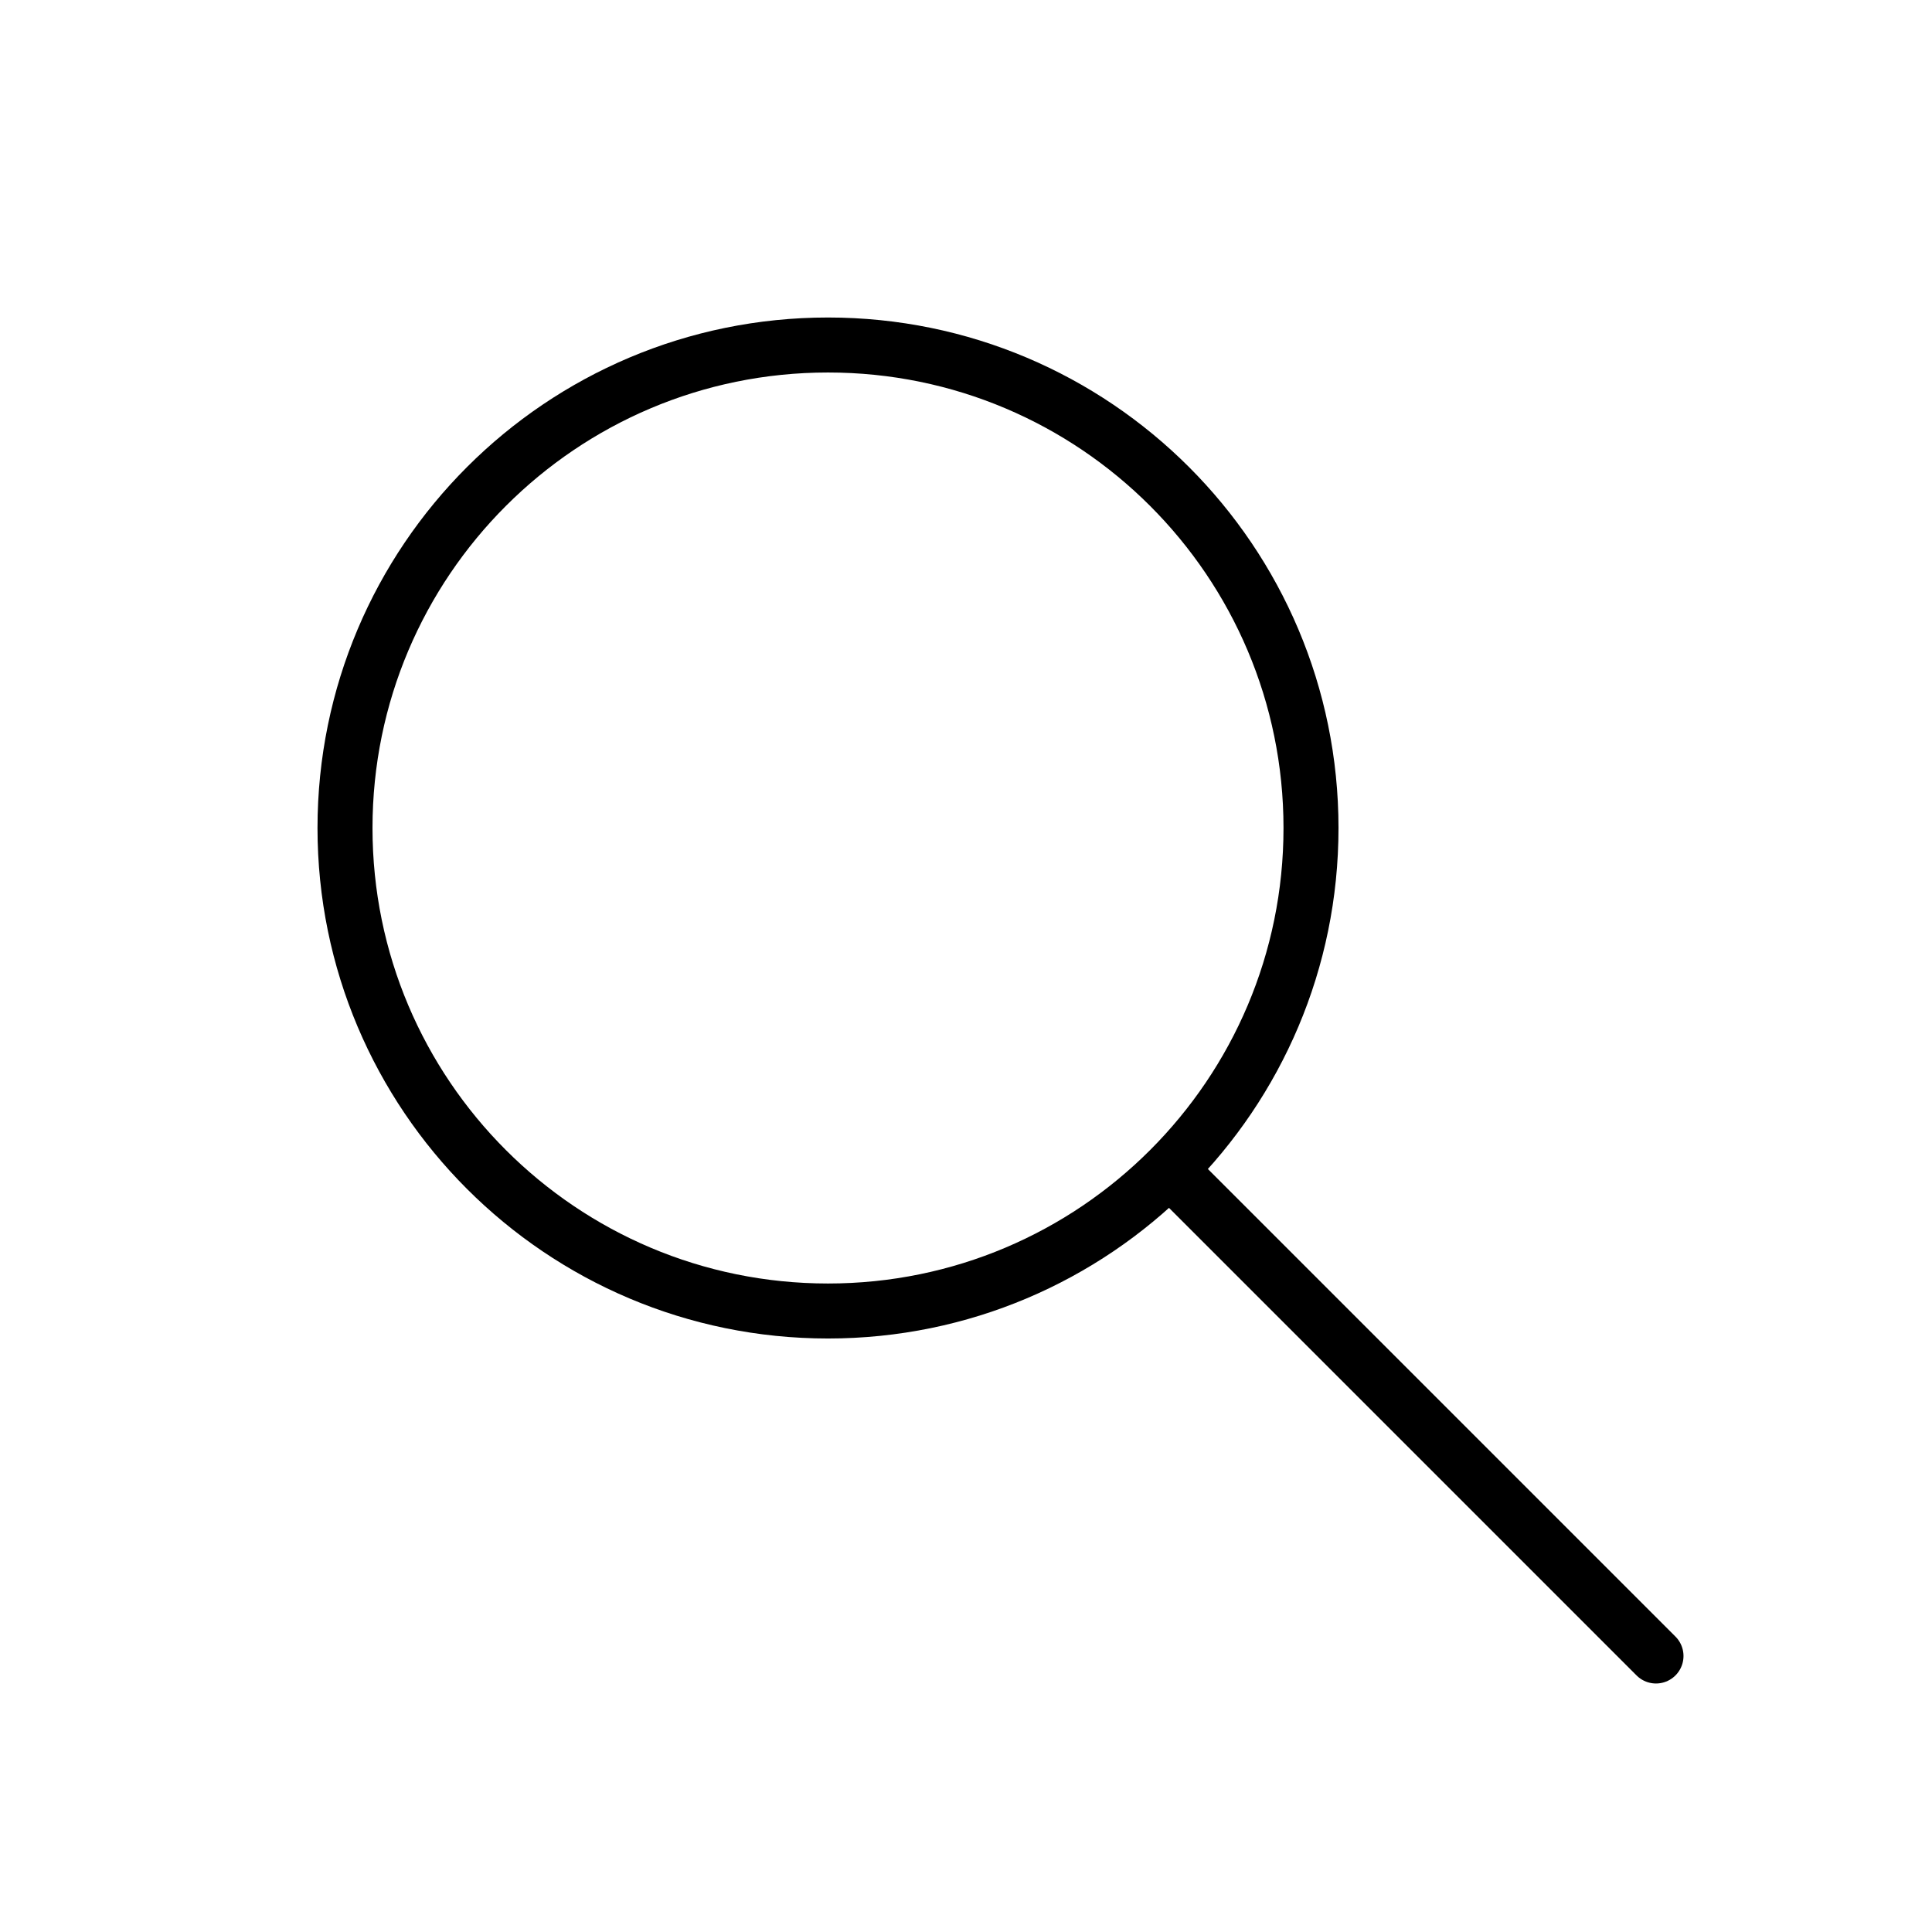
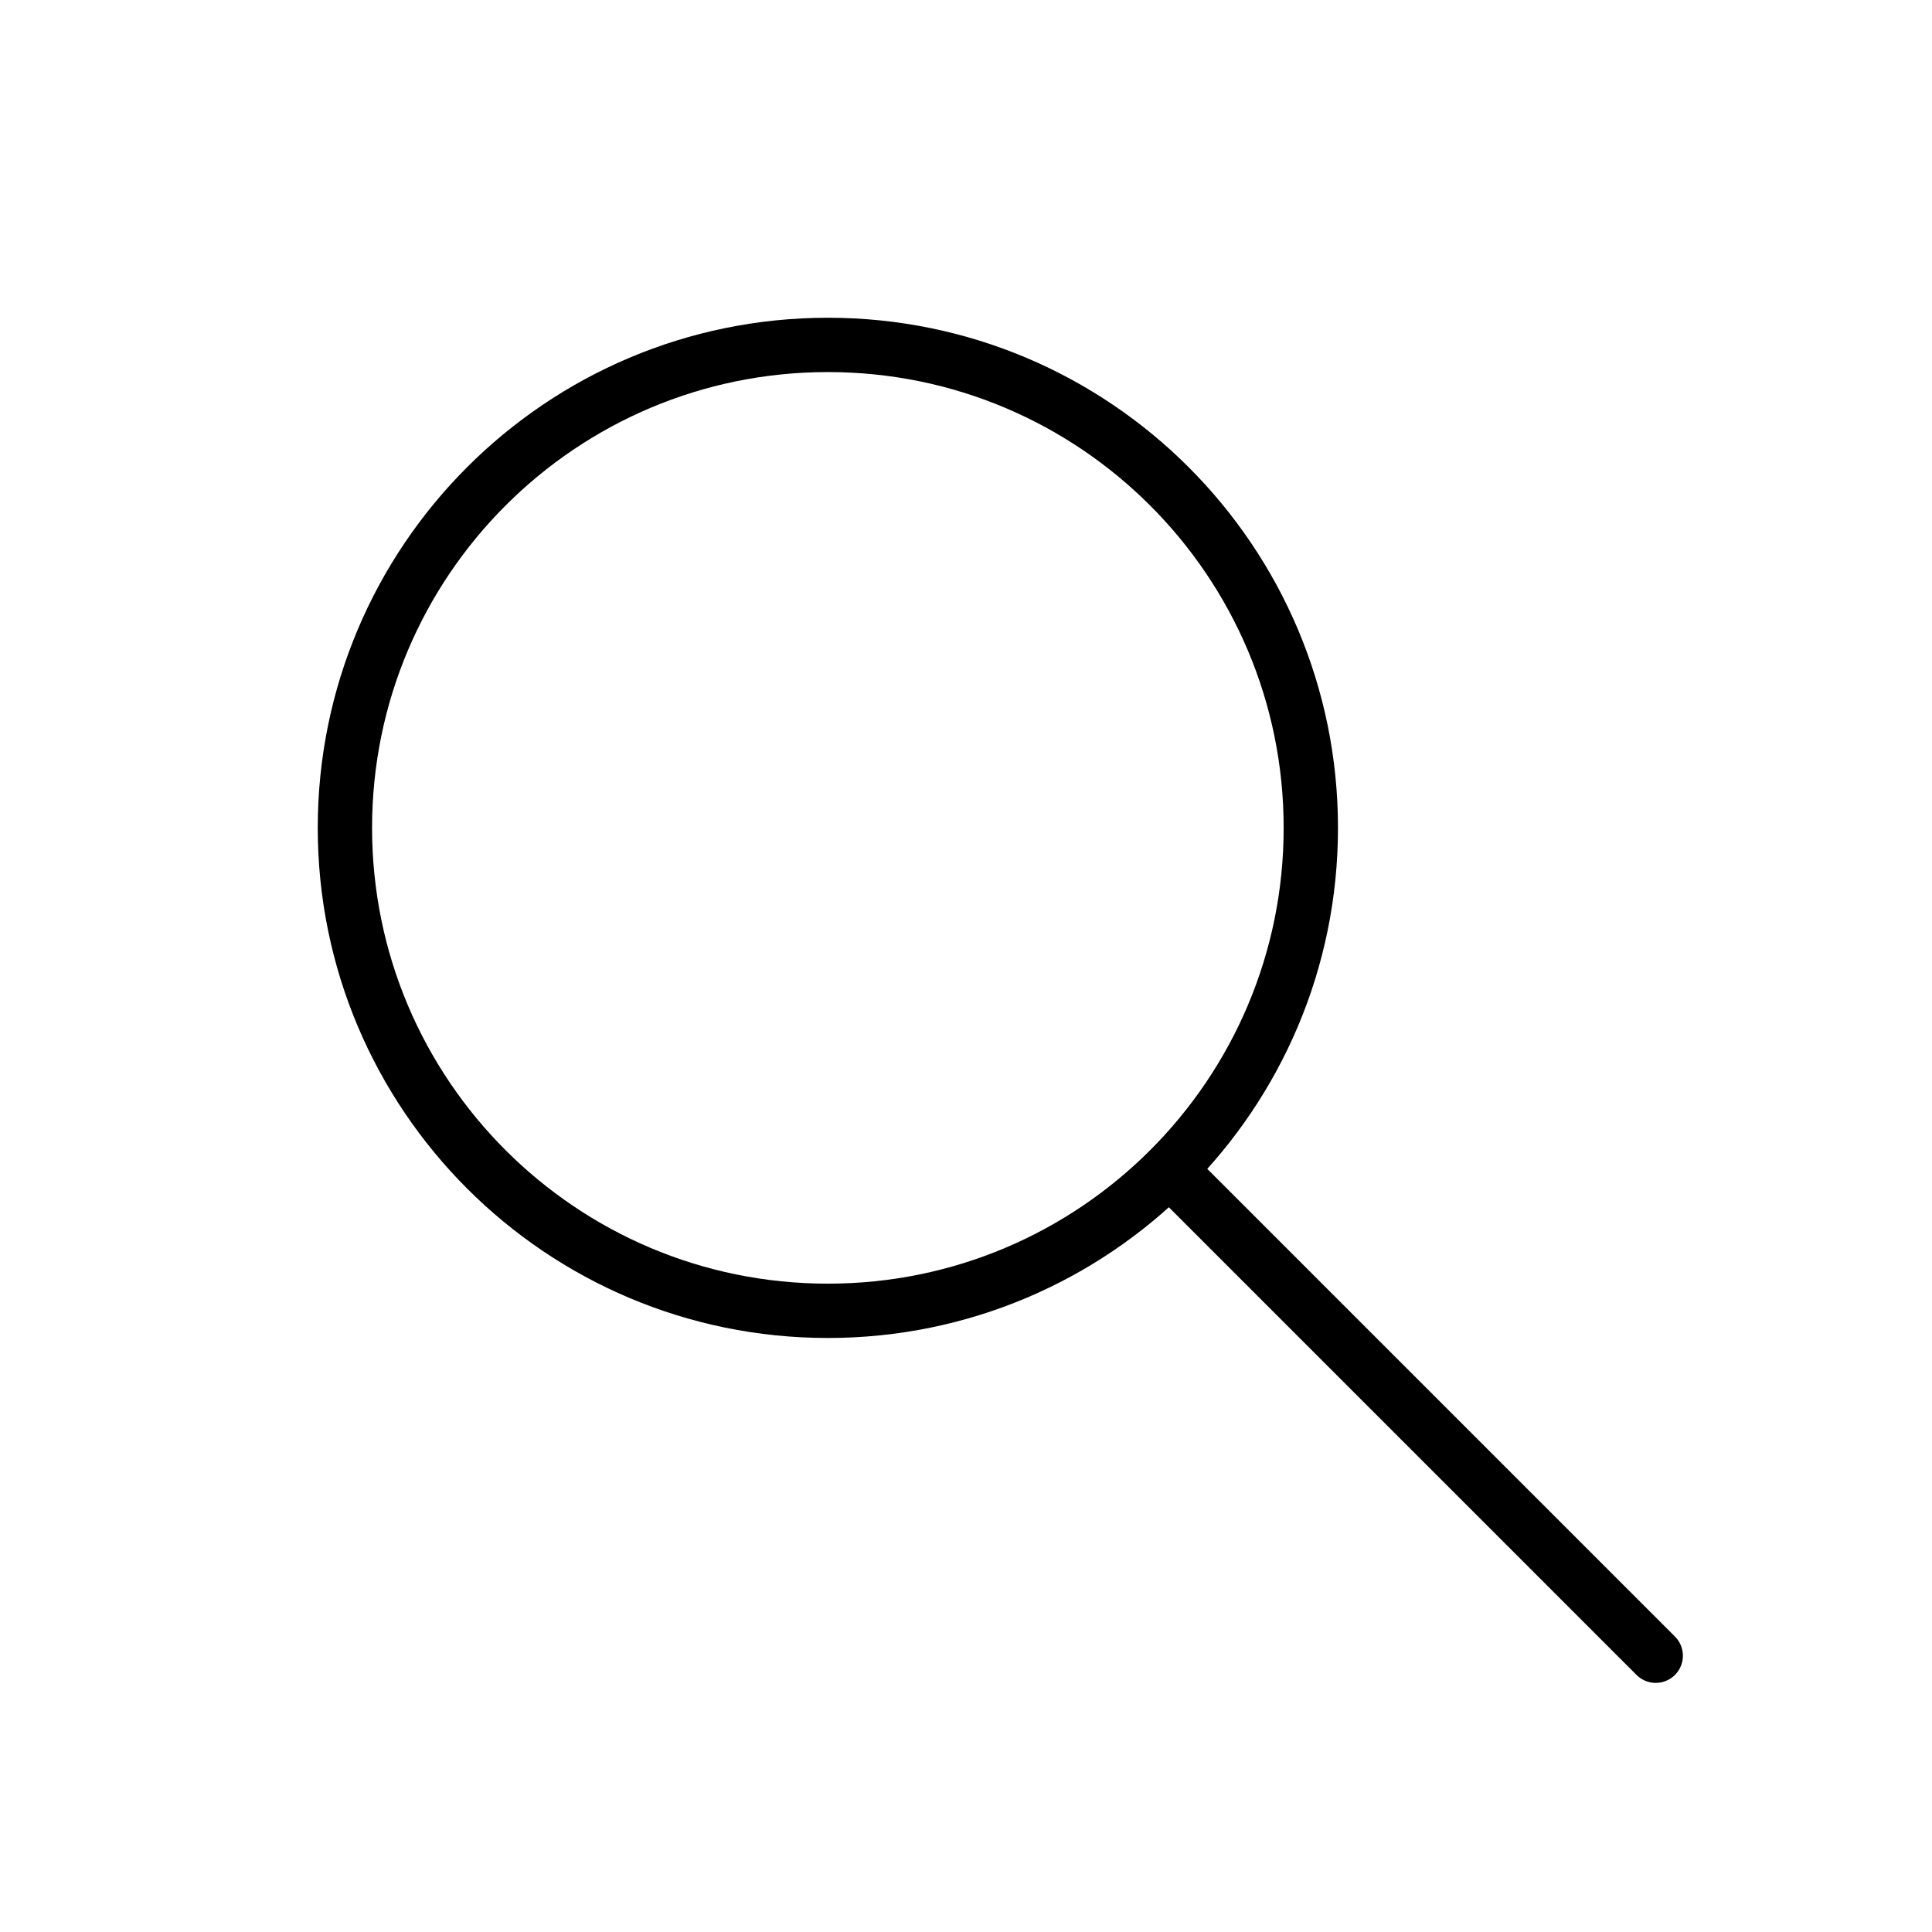
- <svg xmlns="http://www.w3.org/2000/svg" version="1.1" width="56.693pt" height="56.693pt" viewBox="0 0 56 56">
+ <svg xmlns="http://www.w3.org/2000/svg" version="1.1" width="56.693pt" height="56.693pt" viewBox="-72 -72 56.693 56.693">
  <g id="page1">
-     <path d="M38 24C38 31.732 31.732 38 24 38C16.268 38 10 31.732 10 24C10 16.268 16.268 10 24 10C31.732 10 38 16.268 38 24Z" stroke="#000" fill="none" stroke-width="1.594" stroke-linecap="round" stroke-linejoin="round" />
-     <path d="M34 34L48 48" stroke="#000" fill="none" stroke-width="1.594" stroke-linecap="round" stroke-linejoin="round" />
+     <path d="M-33.535-47.707C-33.535-55.535-39.879-61.879-47.707-61.879S-61.879-55.535-61.879-47.707S-55.535-33.535-47.707-33.535S-33.535-39.879-33.535-47.707Z" stroke="#000" fill="none" stroke-width="1.594" stroke-linecap="round" stroke-linejoin="round" />
+     <path d="M-37.586-37.586L-23.414-23.414" stroke="#000" fill="none" stroke-width="1.594" stroke-linecap="round" stroke-linejoin="round" />
  </g>
</svg>
